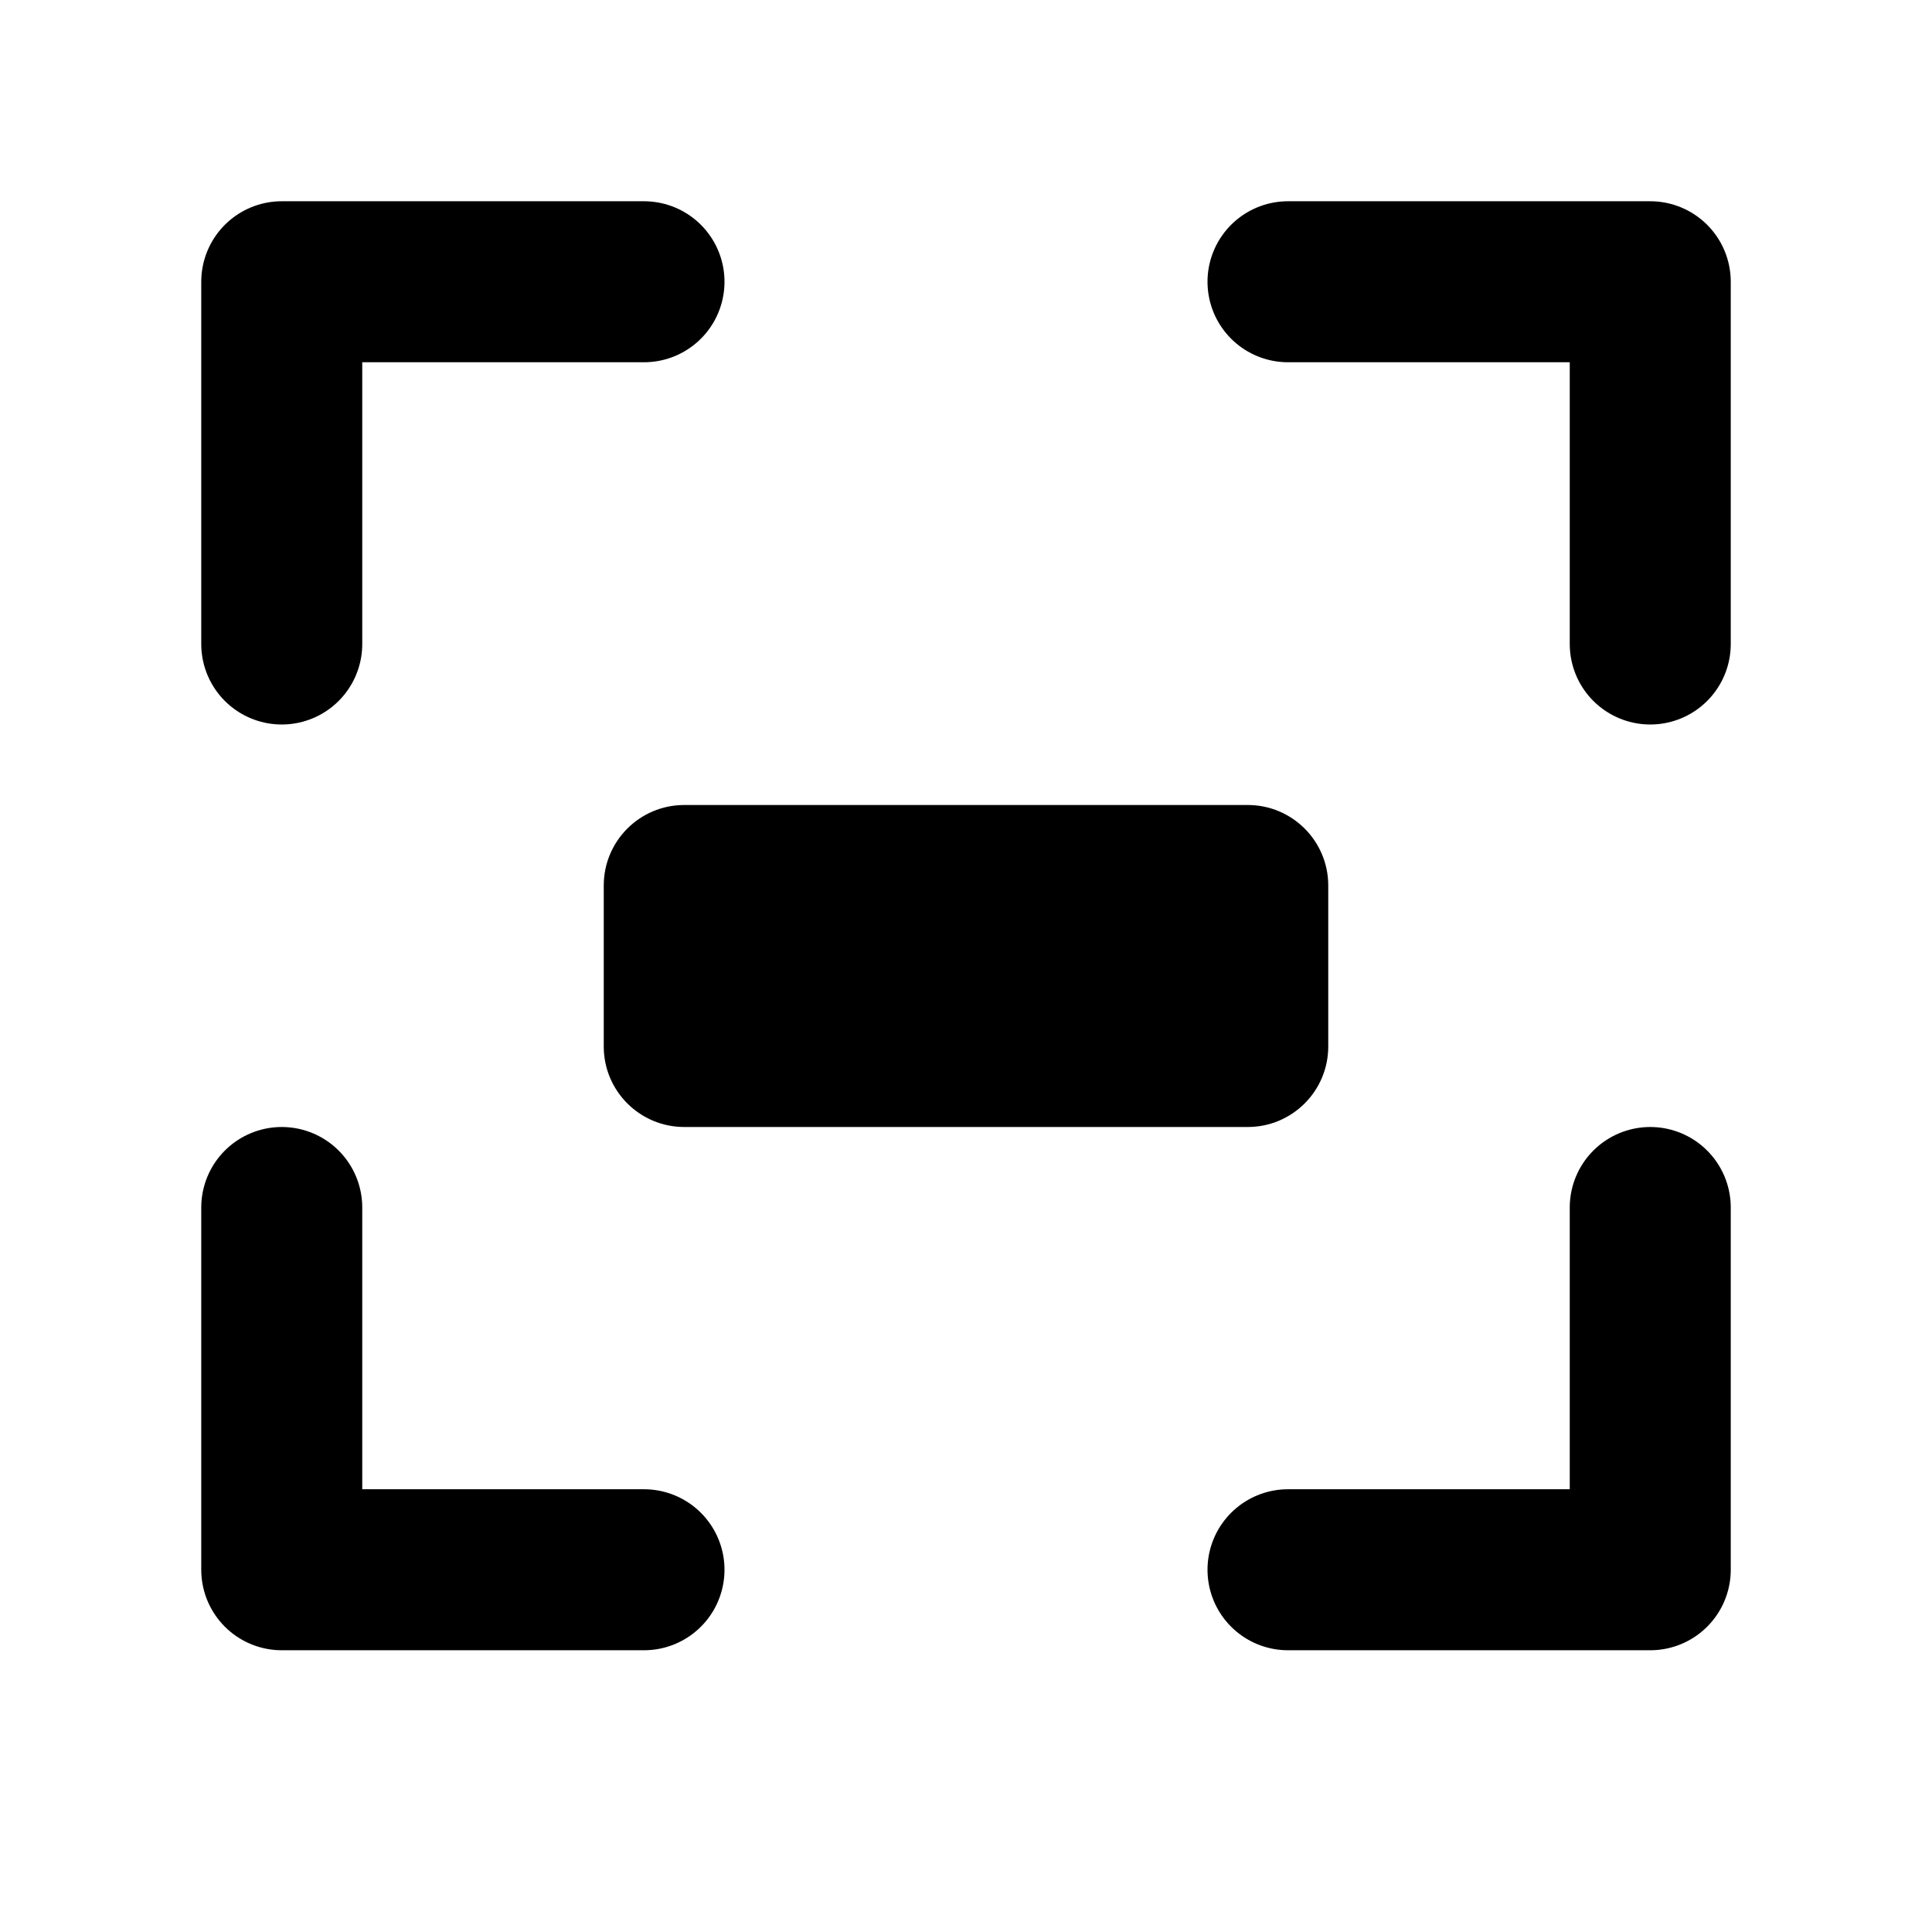
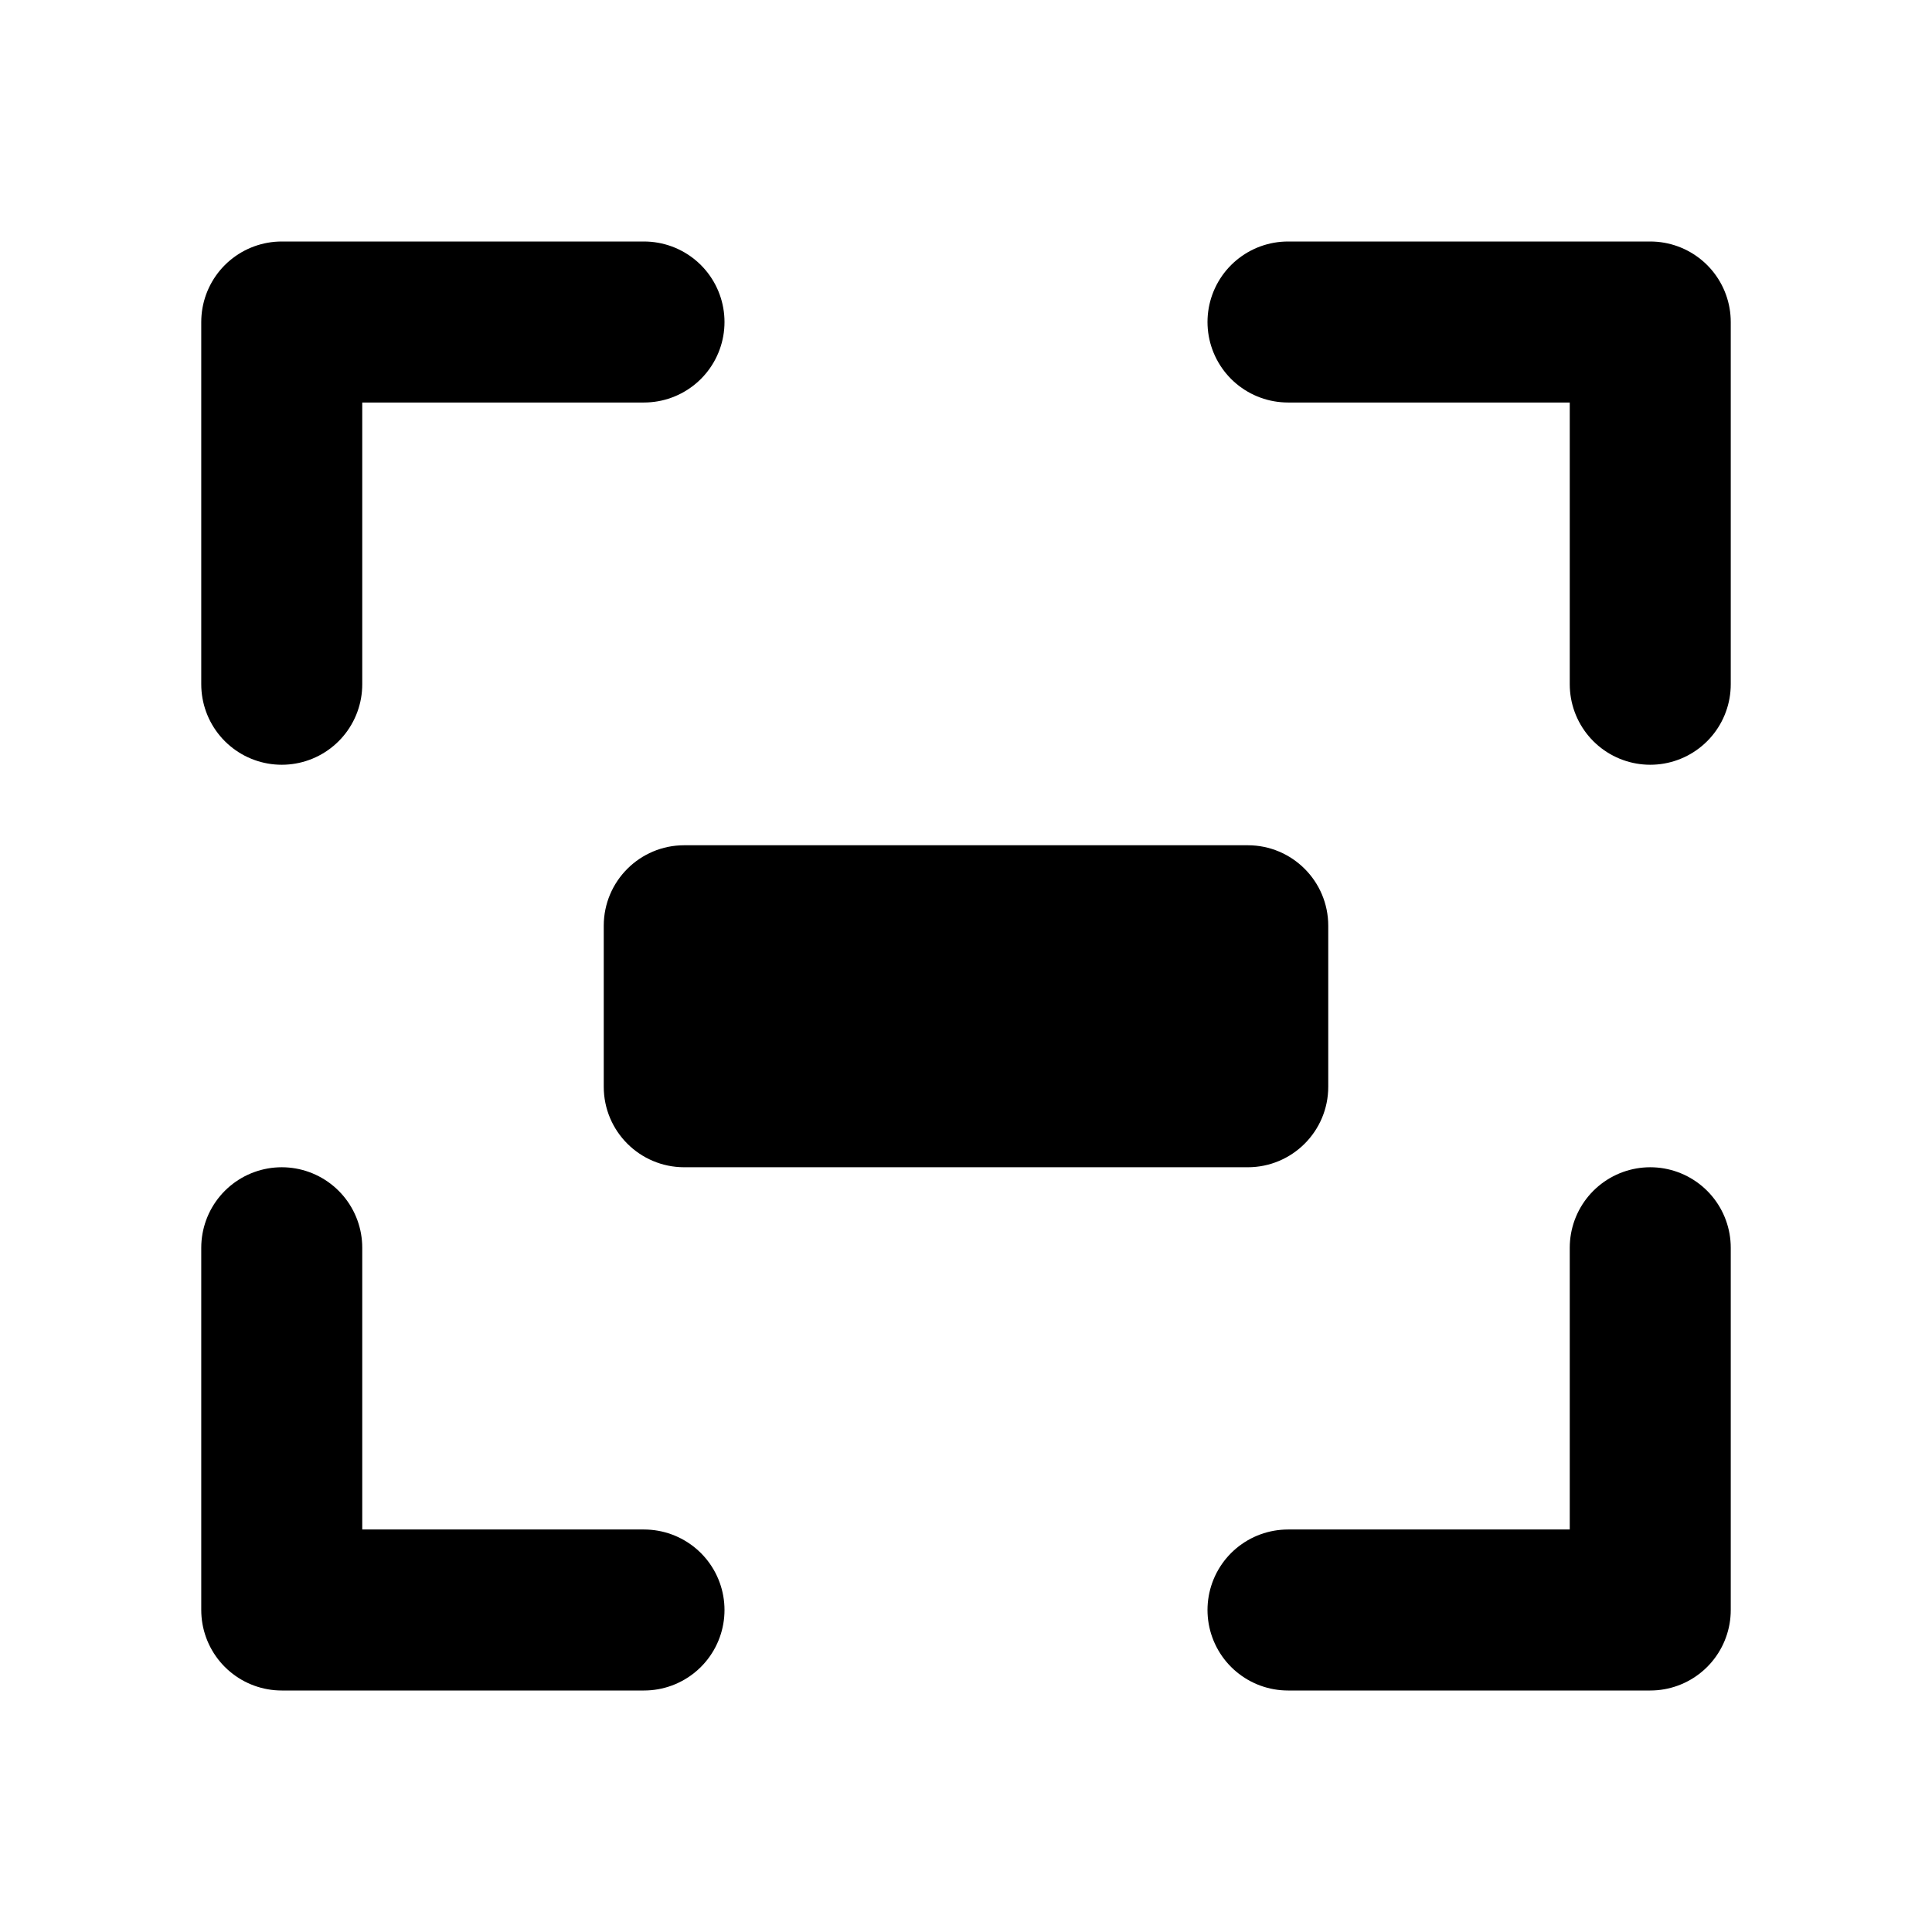
<svg xmlns="http://www.w3.org/2000/svg" width="48px" height="48px" viewBox="0 0 48 48" version="1.1">
  <g id="fit-center" stroke="none" stroke-width="1" fill="none" fill-rule="evenodd">
-     <polyline id="路径-6" stroke="#000000" stroke-width="4" stroke-linecap="round" stroke-linejoin="round" points="16 7 7 7 7 16" />
-     <polyline id="路径-7" stroke="#000000" stroke-width="4" stroke-linecap="round" stroke-linejoin="round" points="32 7 41 7 41 16" />
-     <polyline id="路径-6" stroke="#000000" stroke-width="4" stroke-linecap="round" stroke-linejoin="round" transform="translate(11.5, 34.5) scale(1, -1) translate(-11.5, -34.5)" points="16 30 7 30 7 39" />
-     <rect id="矩形" fill="#000000" x="15" y="20" width="18" height="8" rx="2" />
-     <polyline id="路径-7" stroke="#000000" stroke-width="4" stroke-linecap="round" stroke-linejoin="round" transform="translate(36.5, 34.5) scale(1, -1) translate(-36.5, -34.5)" points="32 30 41 30 41 39" />
+     <polyline id="路径-6" stroke="#000000" stroke-width="4" stroke-linecap="round" stroke-linejoin="round" points="16 8 7 8 7 17" />
+     <polyline id="路径-7" stroke="#000000" stroke-width="4" stroke-linecap="round" stroke-linejoin="round" points="32 8 41 8 41 17" />
+     <polyline id="路径-6" stroke="#000000" stroke-width="4" stroke-linecap="round" stroke-linejoin="round" transform="translate(11.5, 35.5) scale(1, -1) translate(-11.5, -35.5)" points="16 31 7 31 7 40" />
+     <rect id="矩形" fill="#000000" x="15" y="21" width="18" height="8" rx="2" />
+     <polyline id="路径-7" stroke="#000000" stroke-width="4" stroke-linecap="round" stroke-linejoin="round" transform="translate(36.5, 35.5) scale(1, -1) translate(-36.5, -35.5)" points="32 31 41 31 41 40" />
  </g>
</svg>
